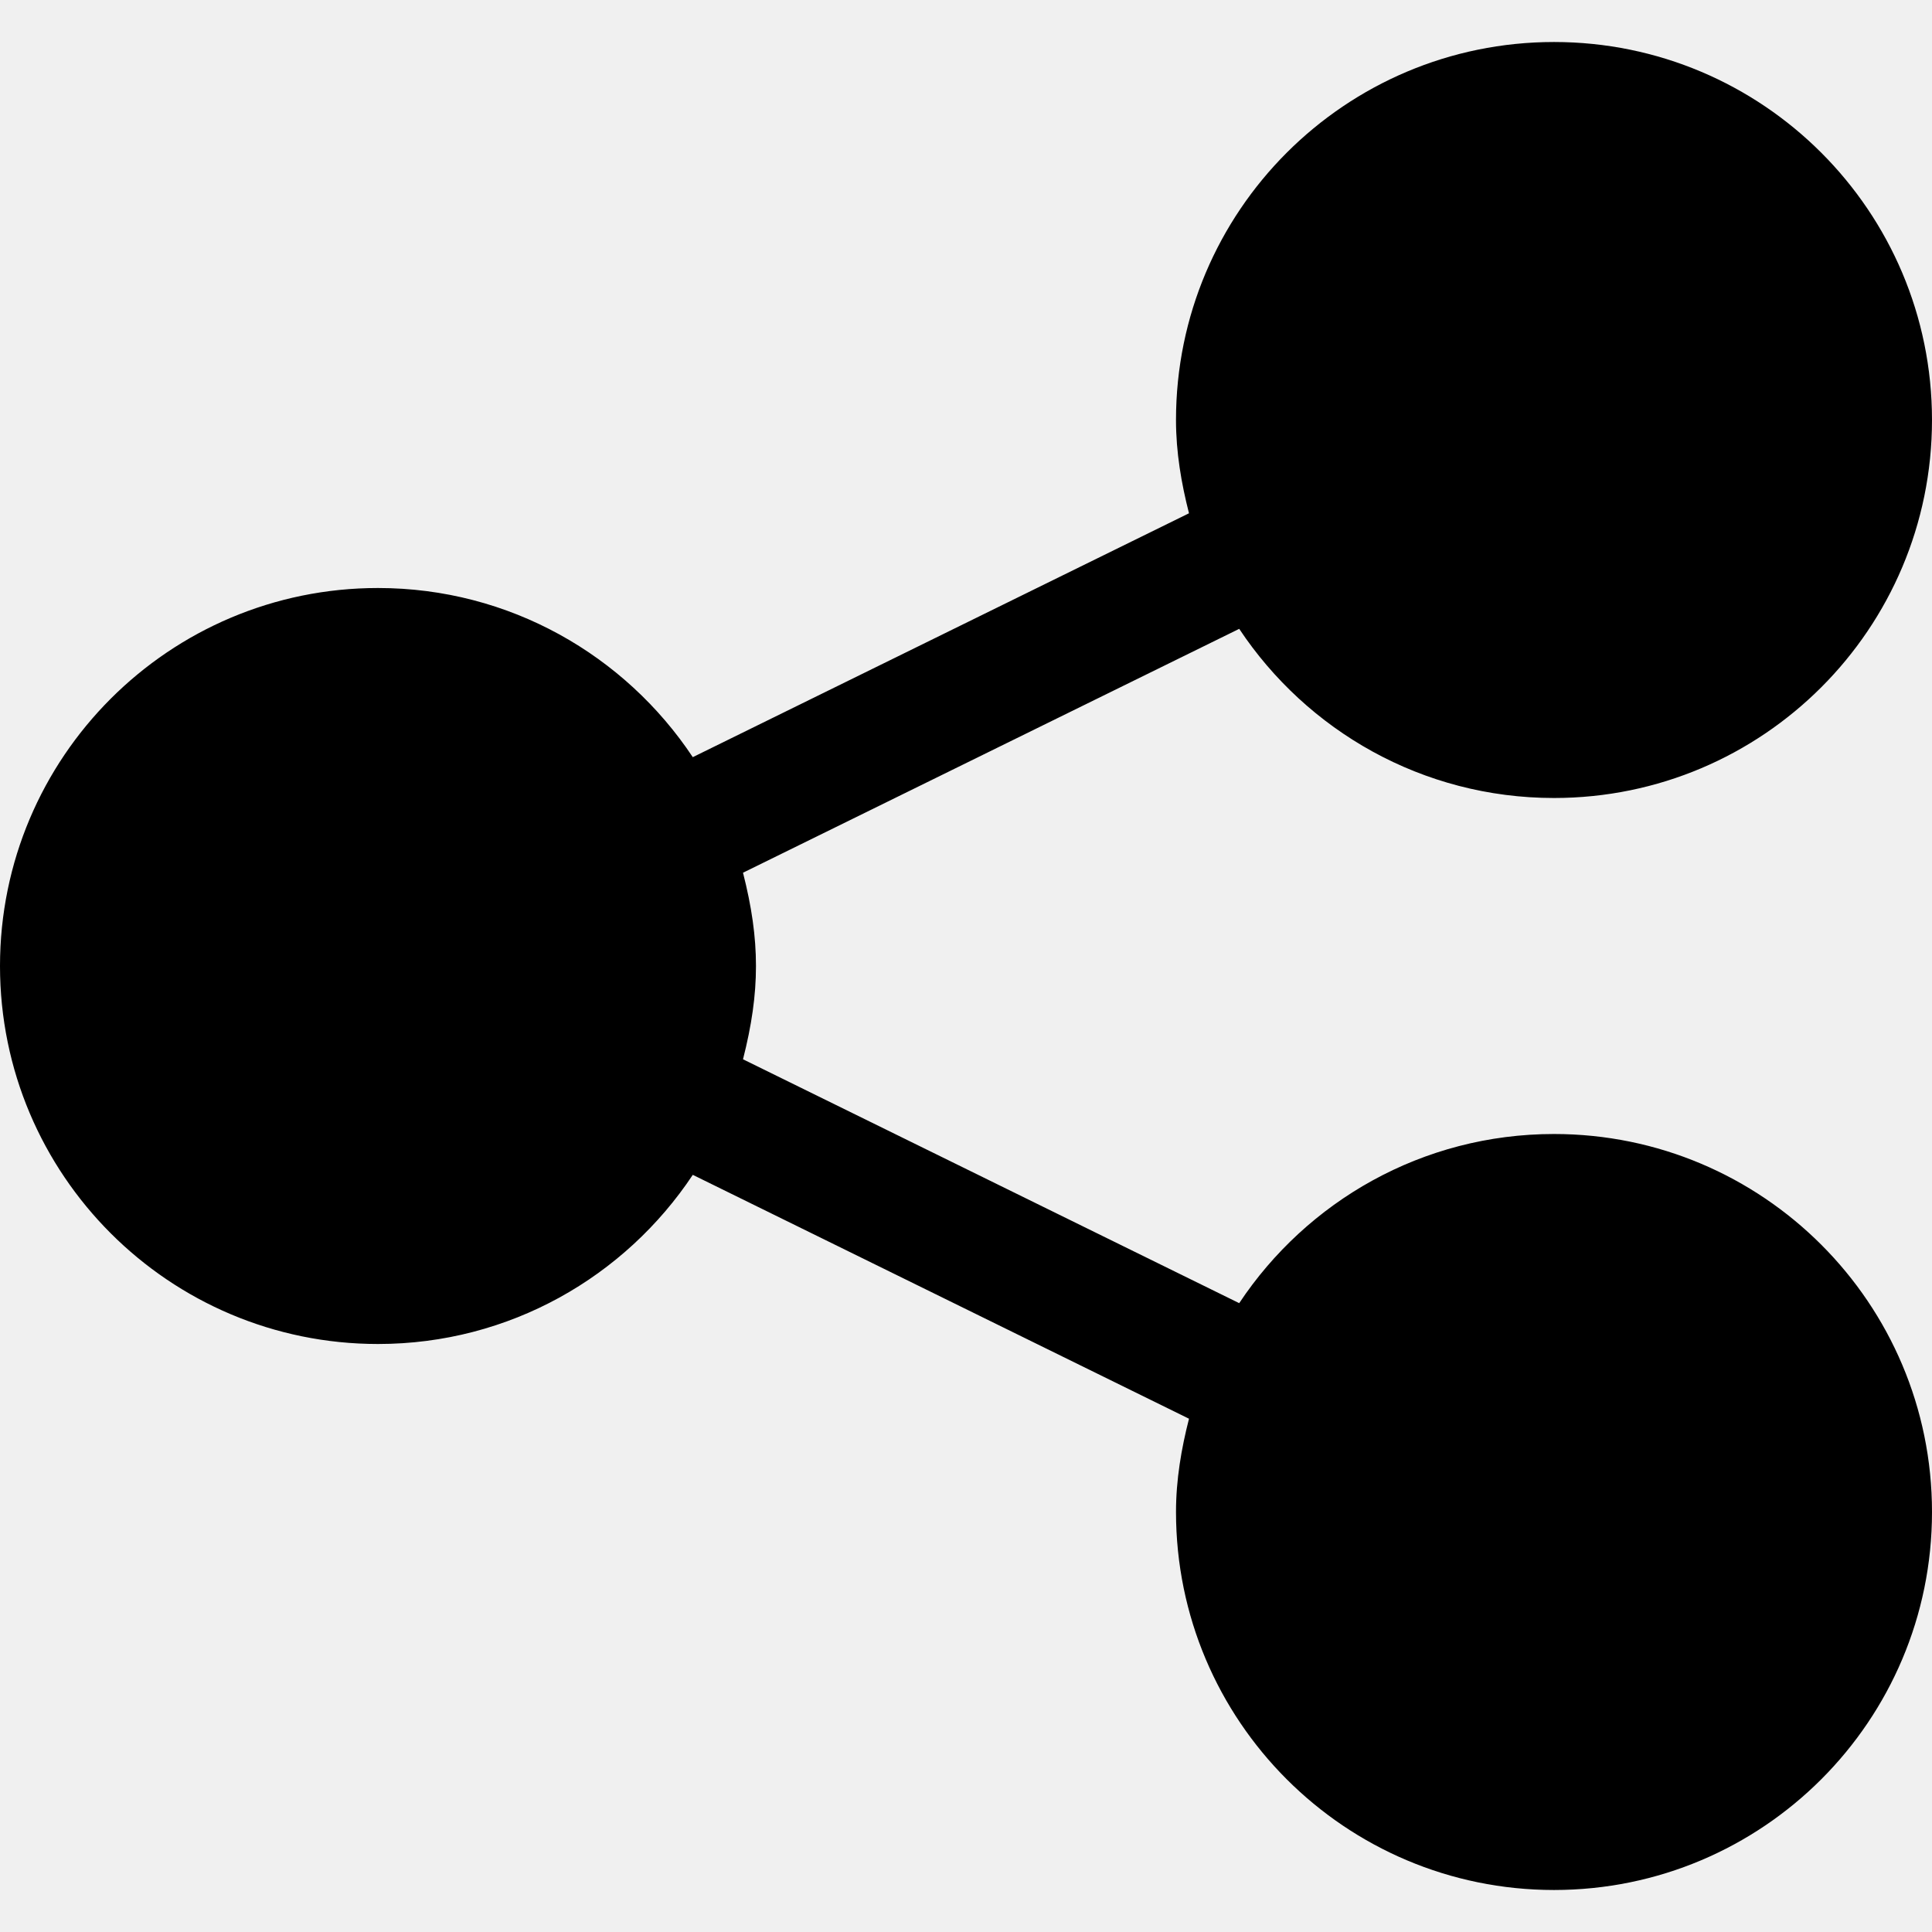
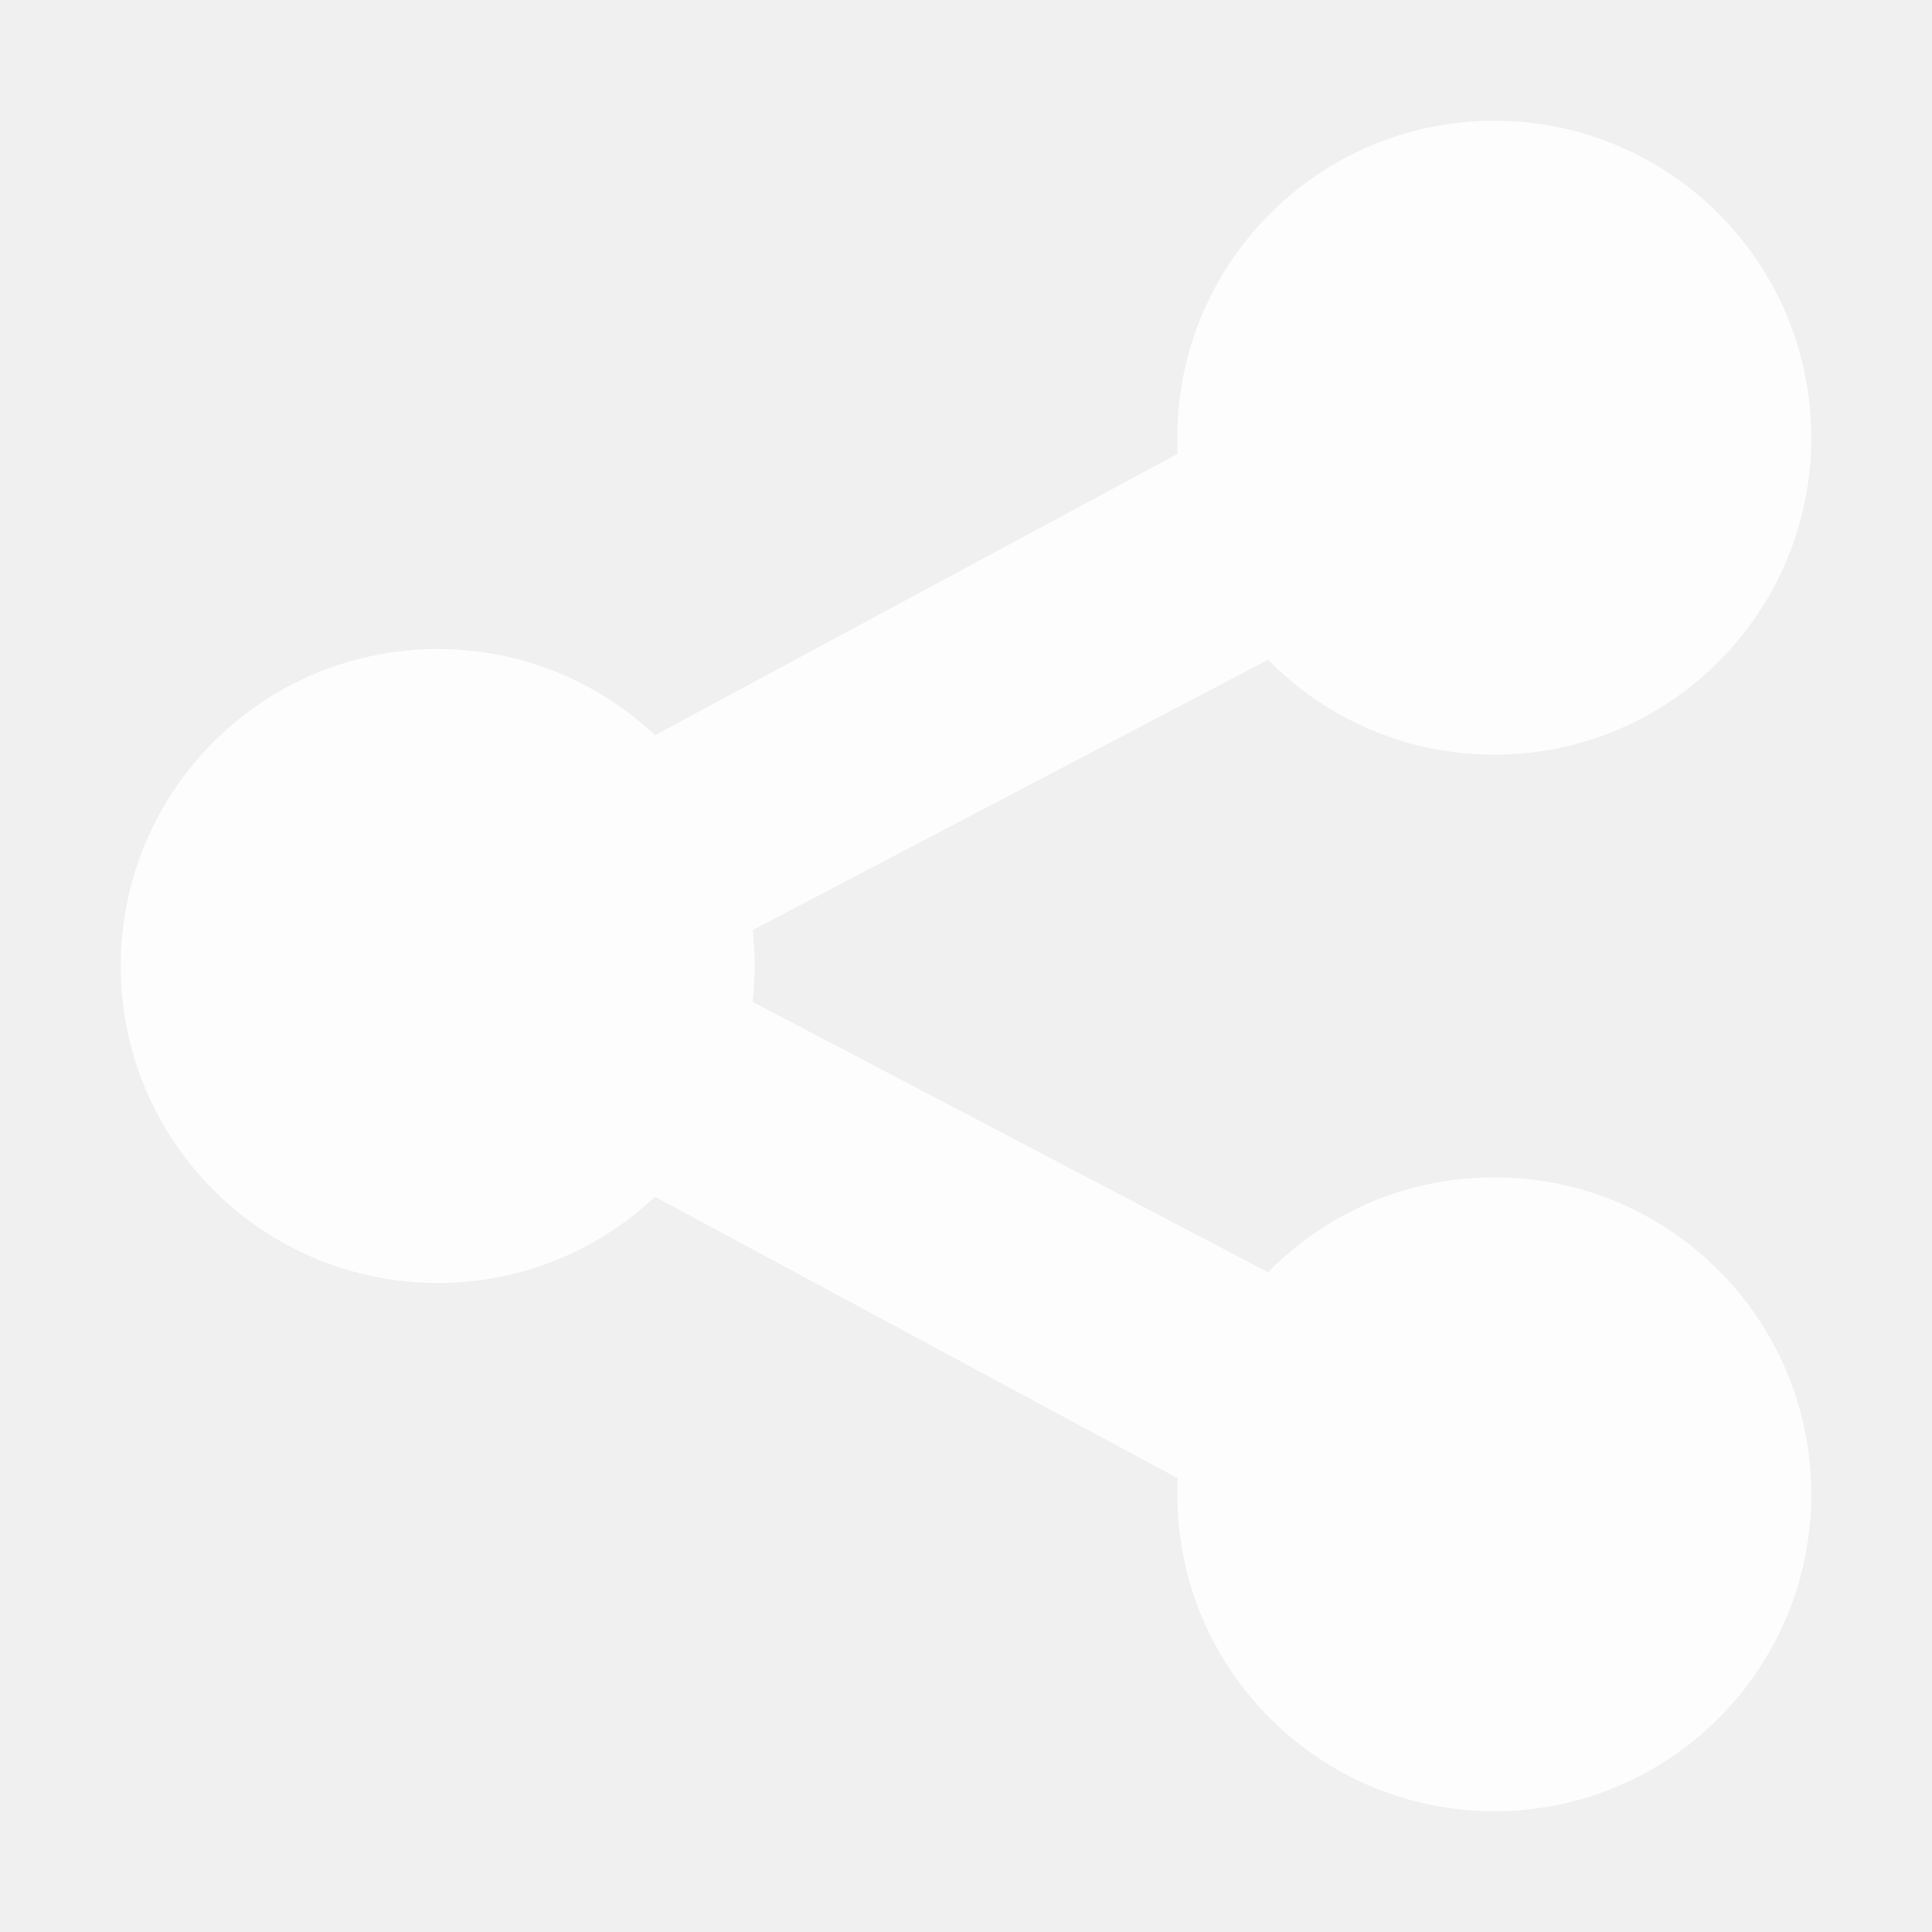
- <svg xmlns="http://www.w3.org/2000/svg" version="1.1" id="Layer_1" x="0px" y="0px" width="12px" height="12px" viewBox="0 0 512.001 512.001" style="enable-background:new 0 0 512.001 512.001;" xml:space="preserve">
-   <g>
-     <g>
-       <path d="M411.827,300.523c-34.851,0.006-65.478,17.833-83.422,44.827l-131.501-64.629c4.582-17.947,4.582-31.495,0-49.441    l131.502-64.629c17.942,26.994,48.57,44.821,83.42,44.827c55.33-0.01,100.164-44.841,100.174-100.172    c-0.01-55.333-44.843-100.164-100.174-100.174c-55.331,0.01-100.164,44.841-100.174,100.174c0.002,8.583,1.415,16.769,3.444,24.72    l-131.502,64.629c-17.943-26.994-48.571-44.821-83.422-44.827C44.843,155.838,0.01,200.669,0,256.002    c0.01,55.331,44.843,100.162,100.174,100.172c34.851-0.006,65.478-17.833,83.422-44.827l131.502,64.629    c-2.03,7.95-3.443,16.139-3.444,24.722c0.01,55.331,44.843,100.162,100.174,100.172c55.33-0.01,100.164-44.841,100.174-100.172    C511.991,345.365,467.158,300.533,411.827,300.523z" />
-     </g>
+ <svg xmlns="http://www.w3.org/2000/svg" width="16" height="16" viewBox="0 0 16 16" fill="none">
+   <g opacity="0.85">
+     <path d="M1.875 8L13.25 1.875V4.022L5.667 8L13.25 11.978V14.125L1.875 8Z" fill="white" />
+     <path d="M15 3.625C15 5.075 13.825 6.25 12.375 6.25C10.925 6.25 9.75 5.075 9.75 3.625C9.75 2.175 10.925 1 12.375 1C13.825 1 15 2.175 15 3.625Z" fill="white" />
+     <path d="M6.25 8C6.25 9.45 5.075 10.625 3.625 10.625C2.175 10.625 1 9.45 1 8C1 6.55 2.175 5.375 3.625 5.375C5.075 5.375 6.25 6.55 6.25 8Z" fill="white" />
+     <path d="M15 12.375C15 13.825 13.825 15 12.375 15C10.925 15 9.75 13.825 9.75 12.375C9.75 10.925 10.925 9.75 12.375 9.75C13.825 9.75 15 10.925 15 12.375Z" fill="white" />
  </g>
-   <g>
- </g>
-   <g>
- </g>
-   <g>
- </g>
-   <g>
- </g>
-   <g>
- </g>
-   <g>
- </g>
-   <g>
- </g>
-   <g>
- </g>
-   <g>
- </g>
-   <g>
- </g>
-   <g>
- </g>
-   <g>
- </g>
-   <g>
- </g>
-   <g>
- </g>
-   <g>
- </g>
</svg>
